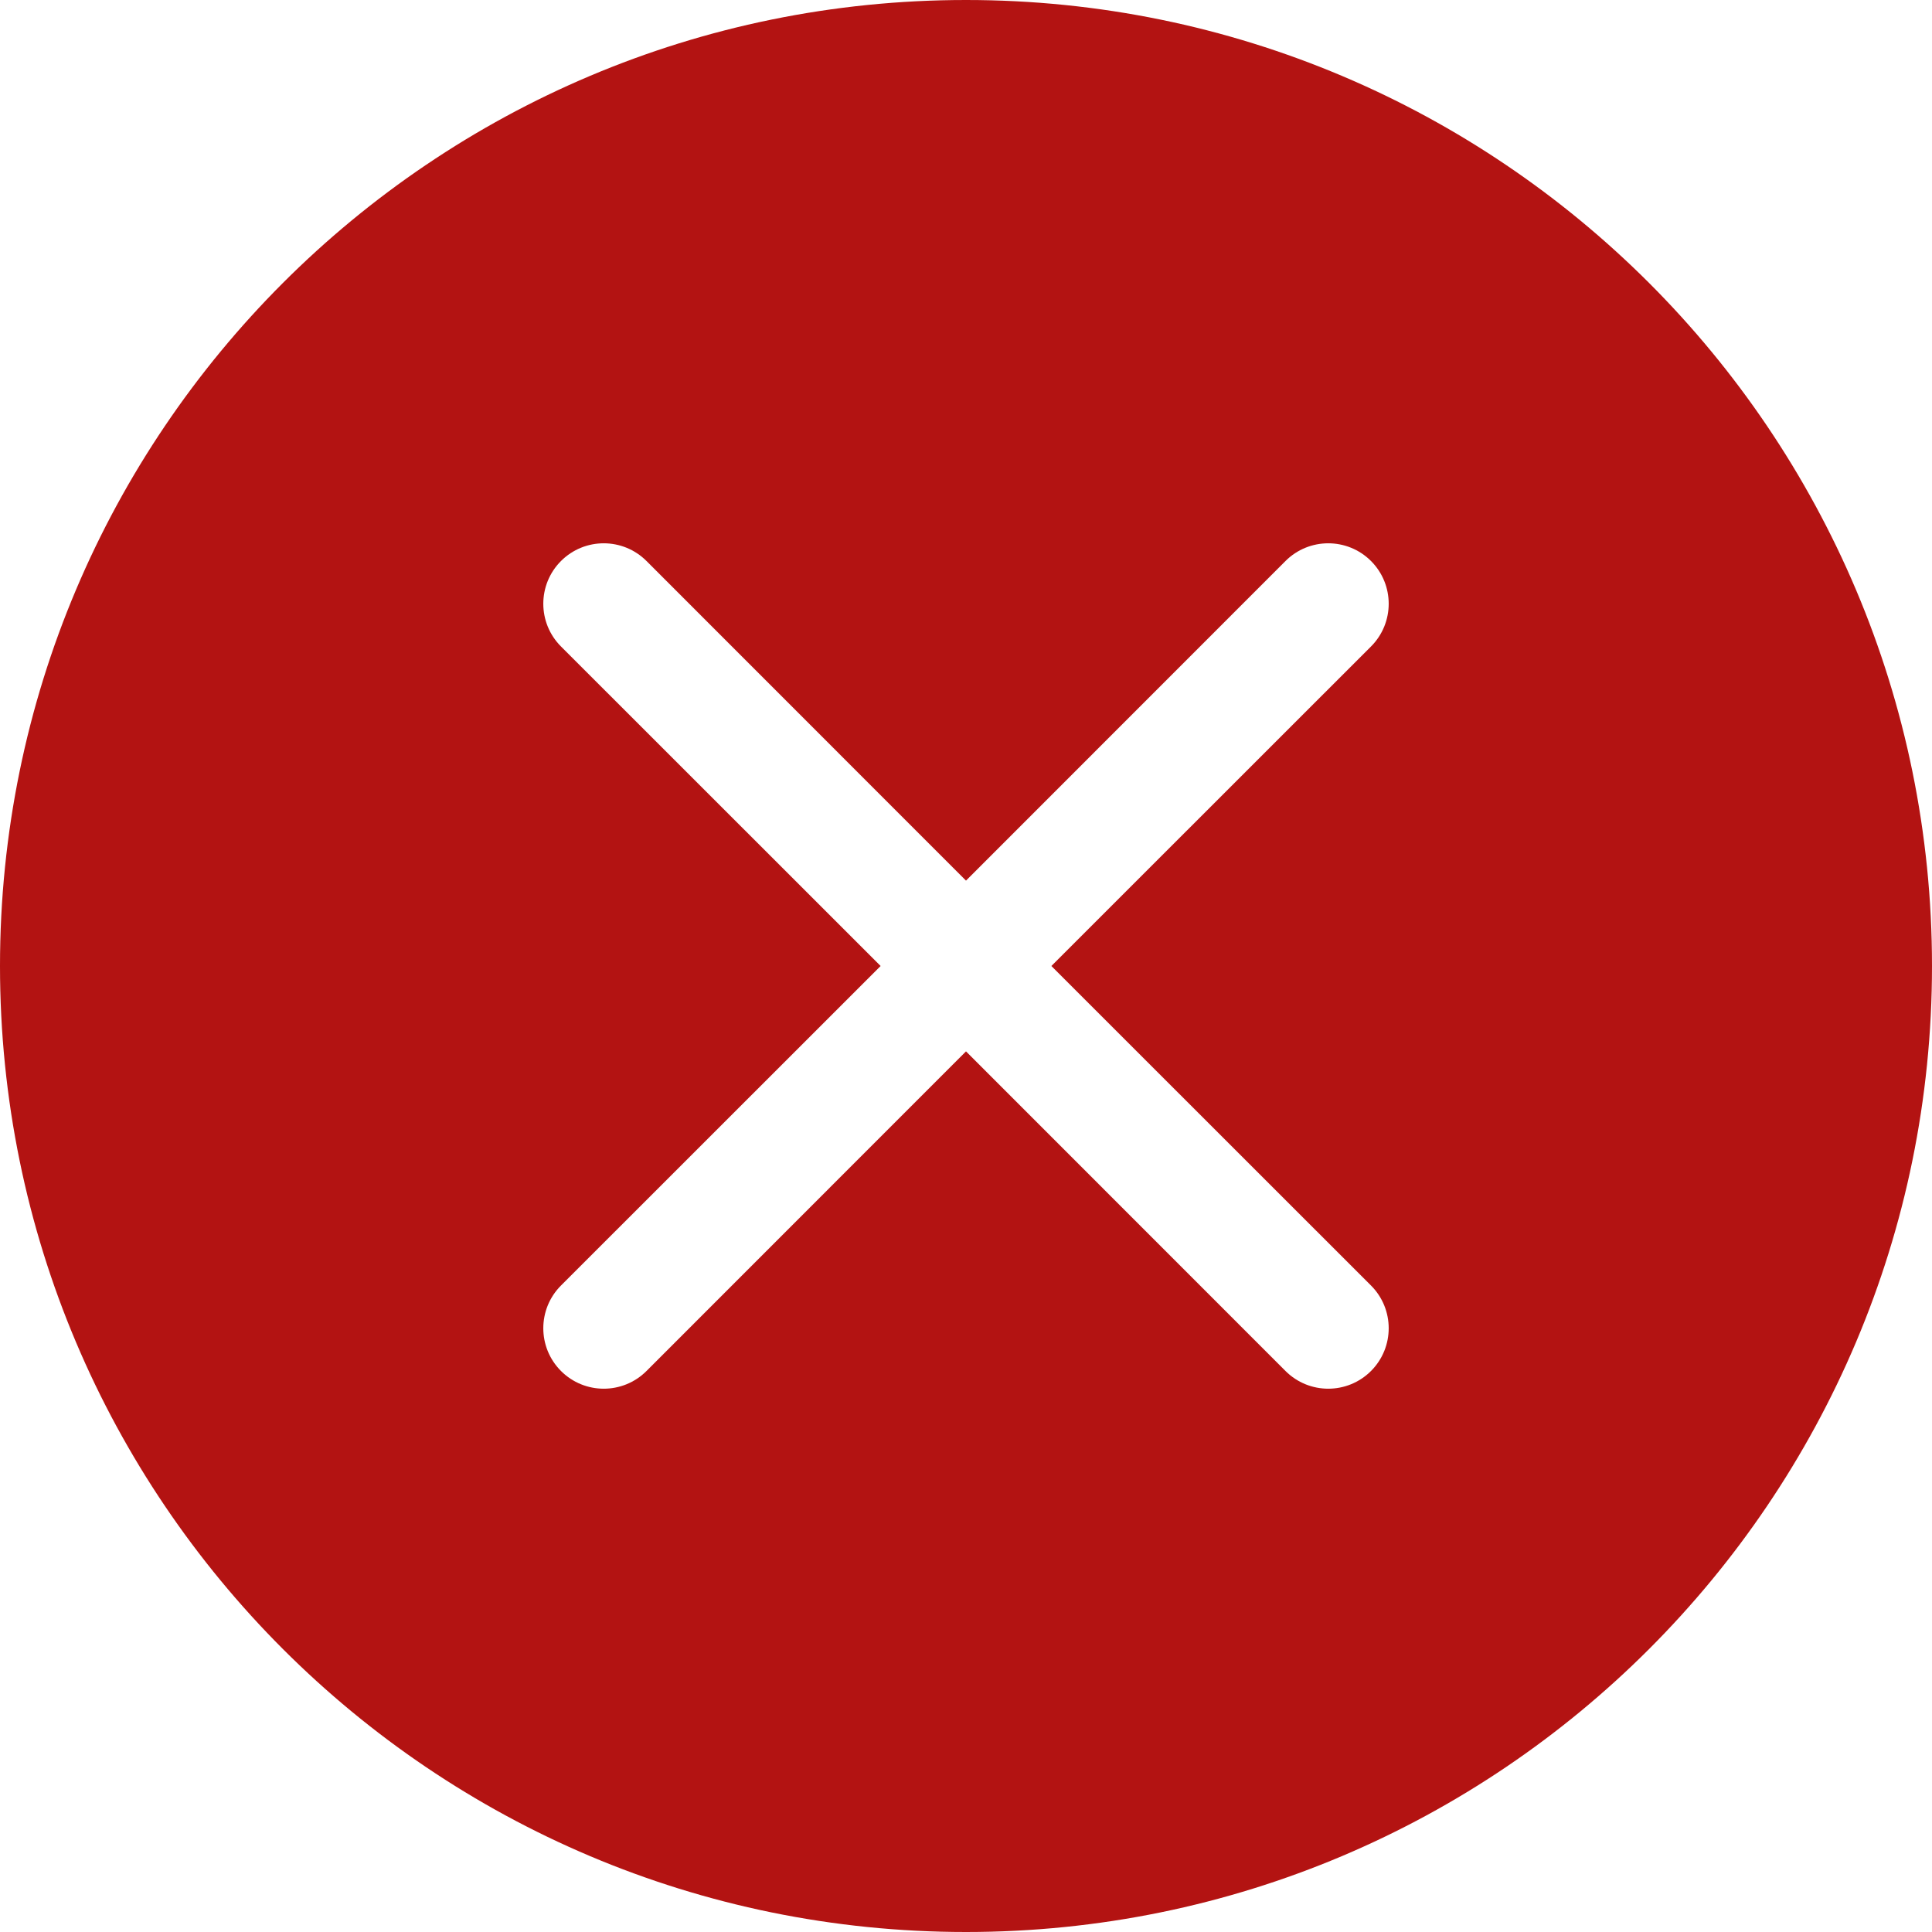
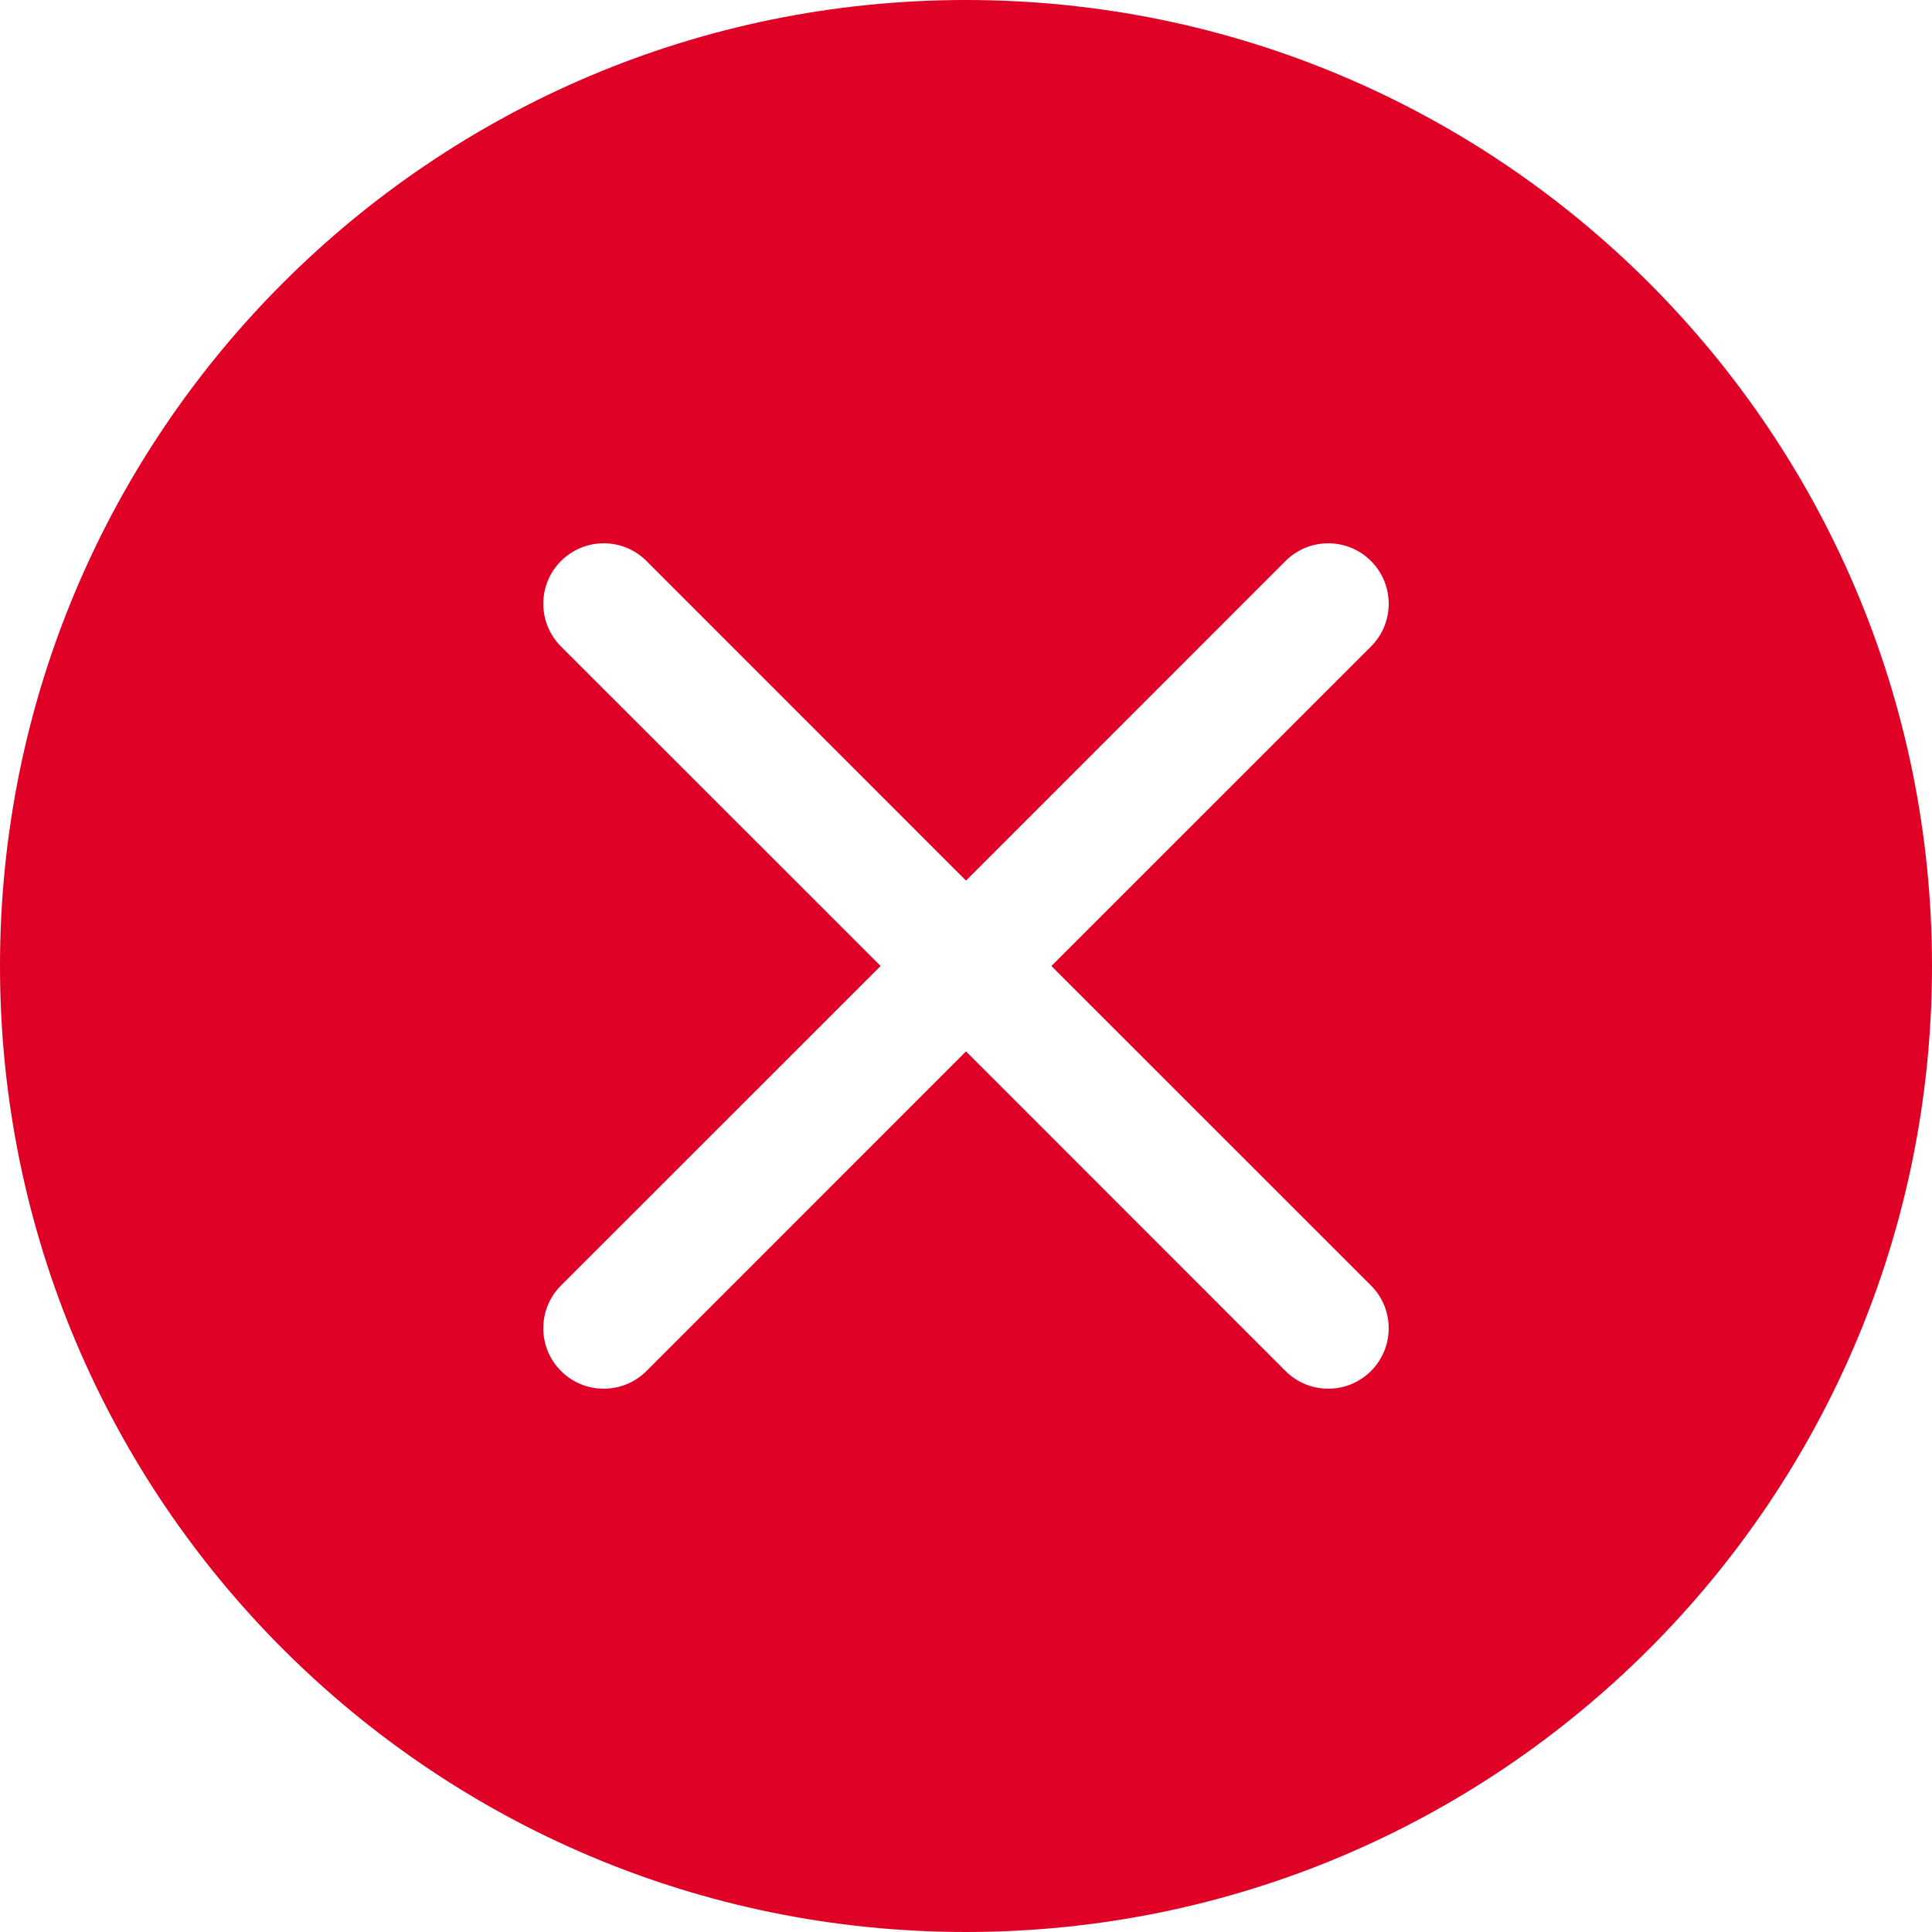
- <svg xmlns="http://www.w3.org/2000/svg" width="16" height="16" fill="#B31312" class="bi bi-x-circle-fill" viewBox="0 0 16 16">
+ <svg xmlns="http://www.w3.org/2000/svg" width="16" height="16" fill="#DF0126" class="bi bi-x-circle-fill" viewBox="0 0 16 16">
  <path d="M16 8A8 8 0 1 1 0 8a8 8 0 0 1 16 0M5.354 4.646a.5.5 0 1 0-.708.708L7.293 8l-2.647 2.646a.5.5 0 0 0 .708.708L8 8.707l2.646 2.647a.5.5 0 0 0 .708-.708L8.707 8l2.647-2.646a.5.5 0 0 0-.708-.708L8 7.293z" />
</svg>
